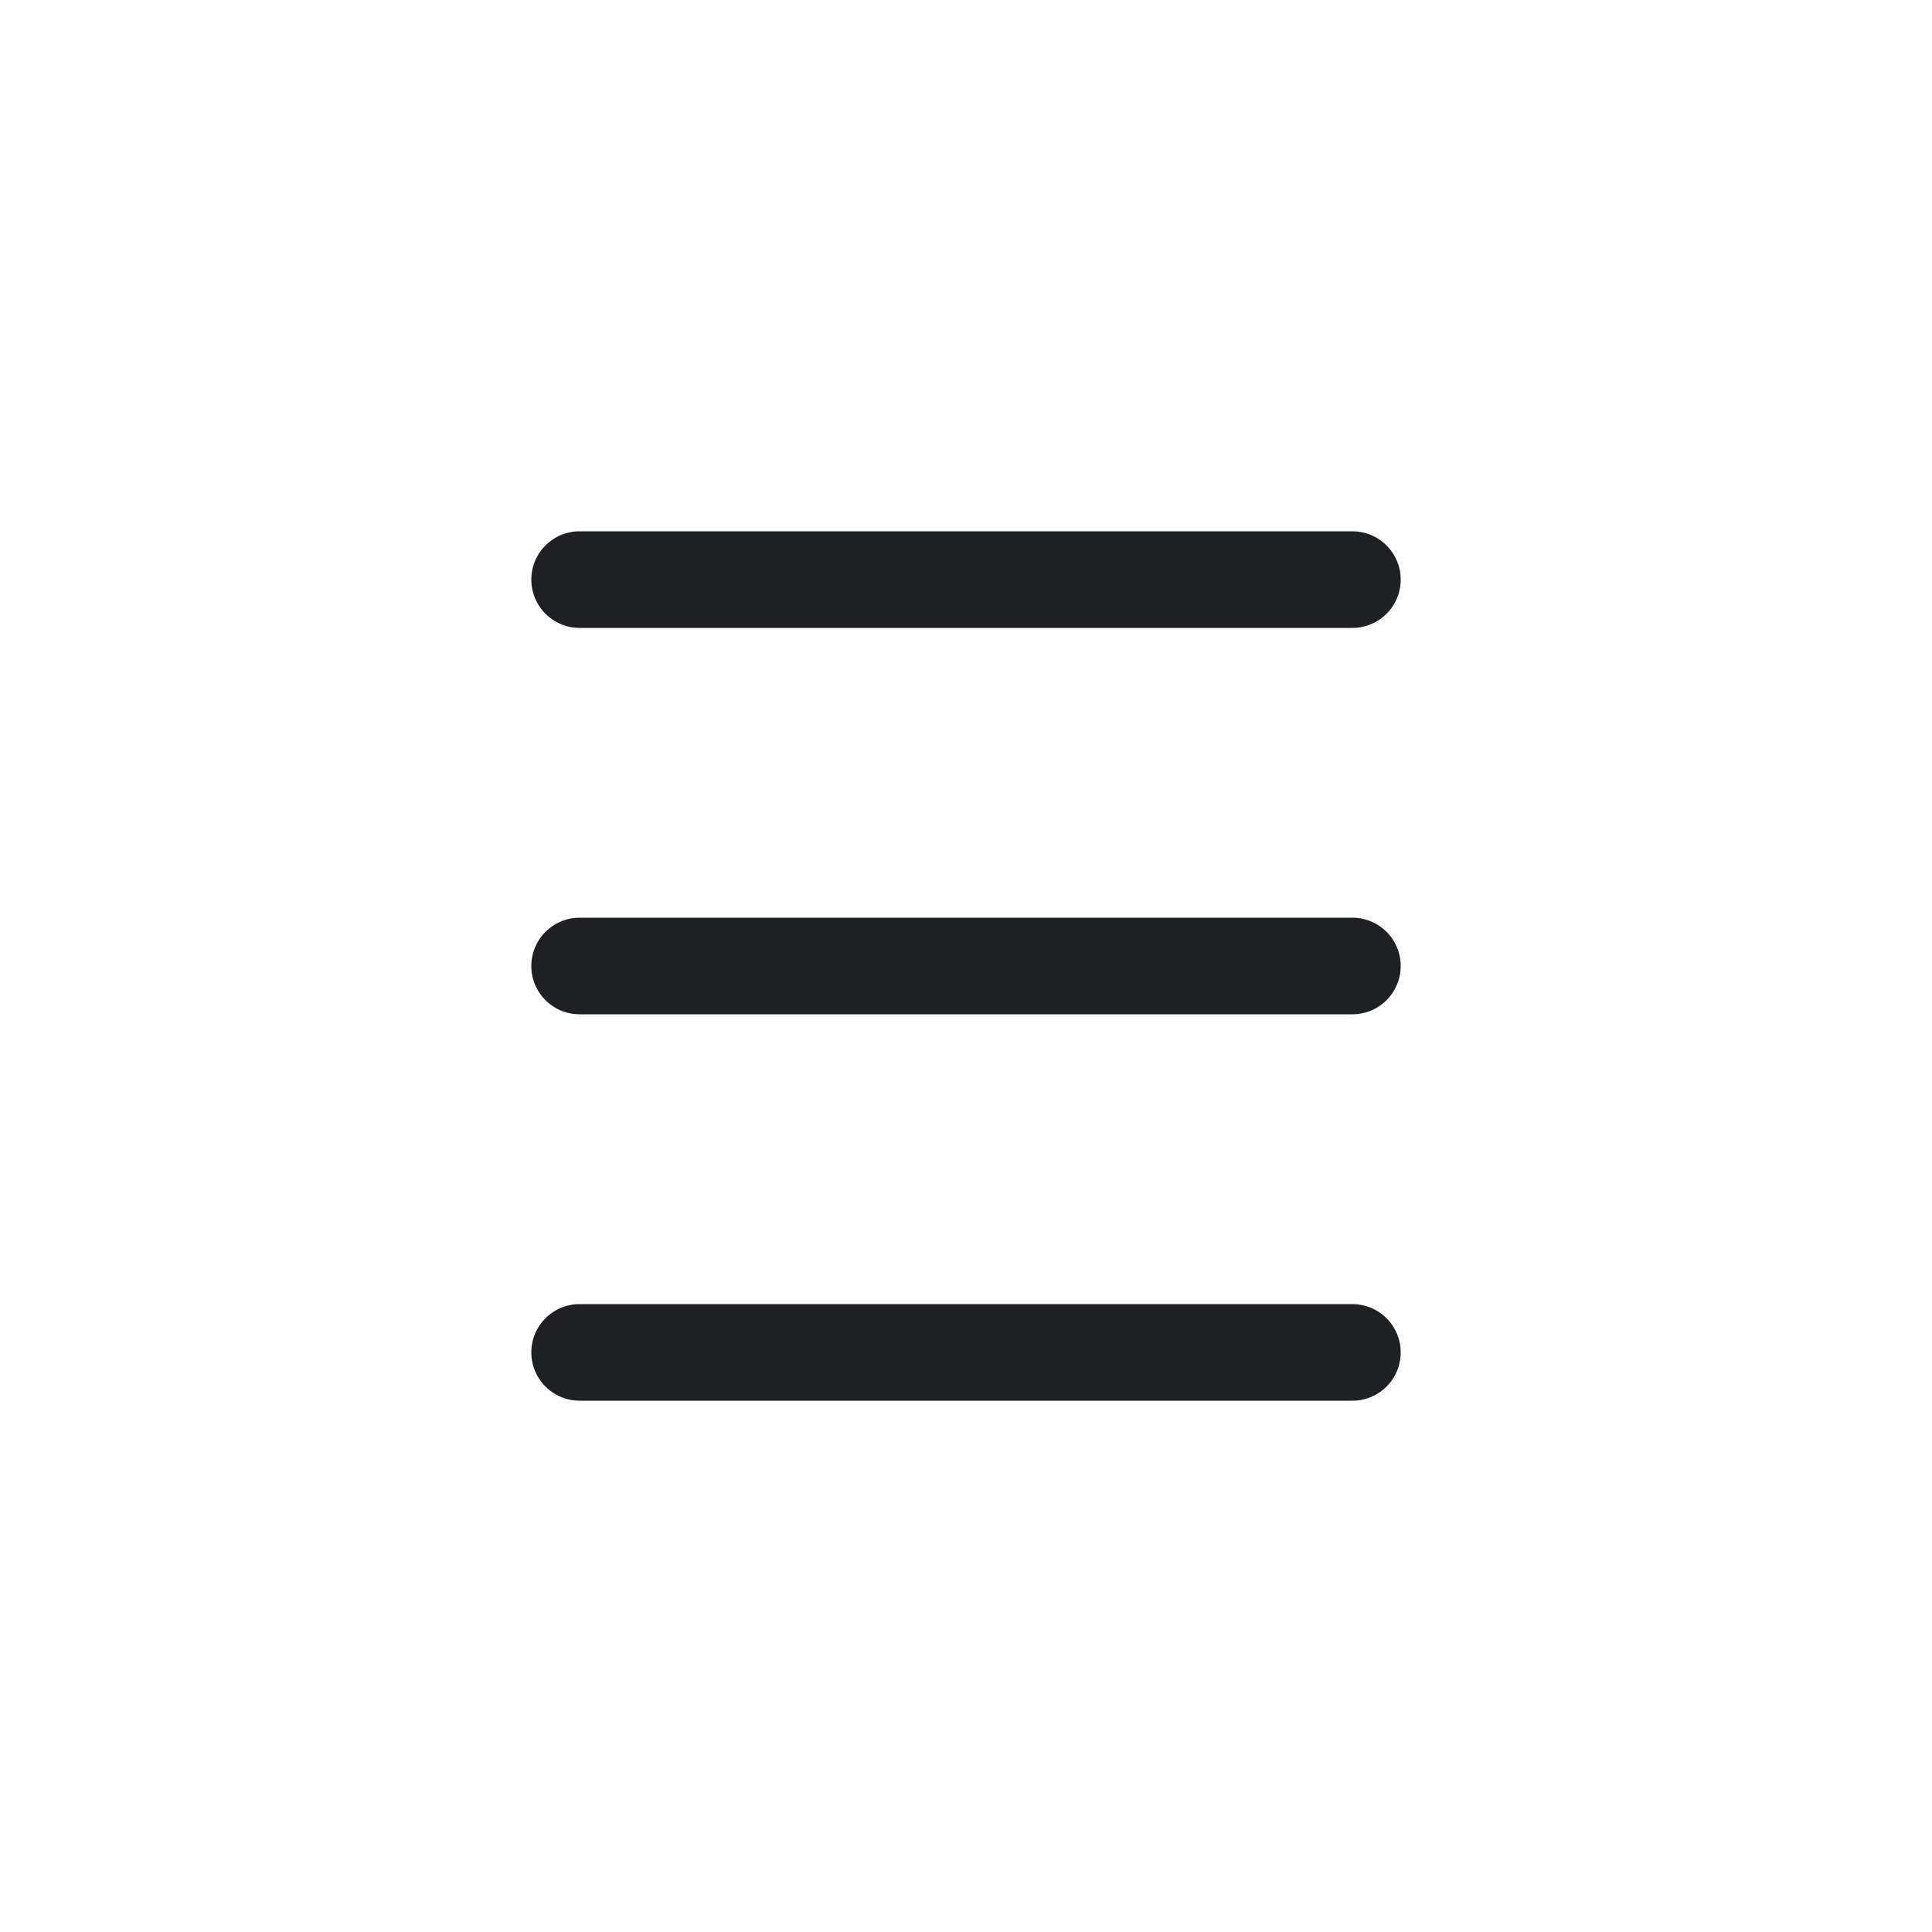
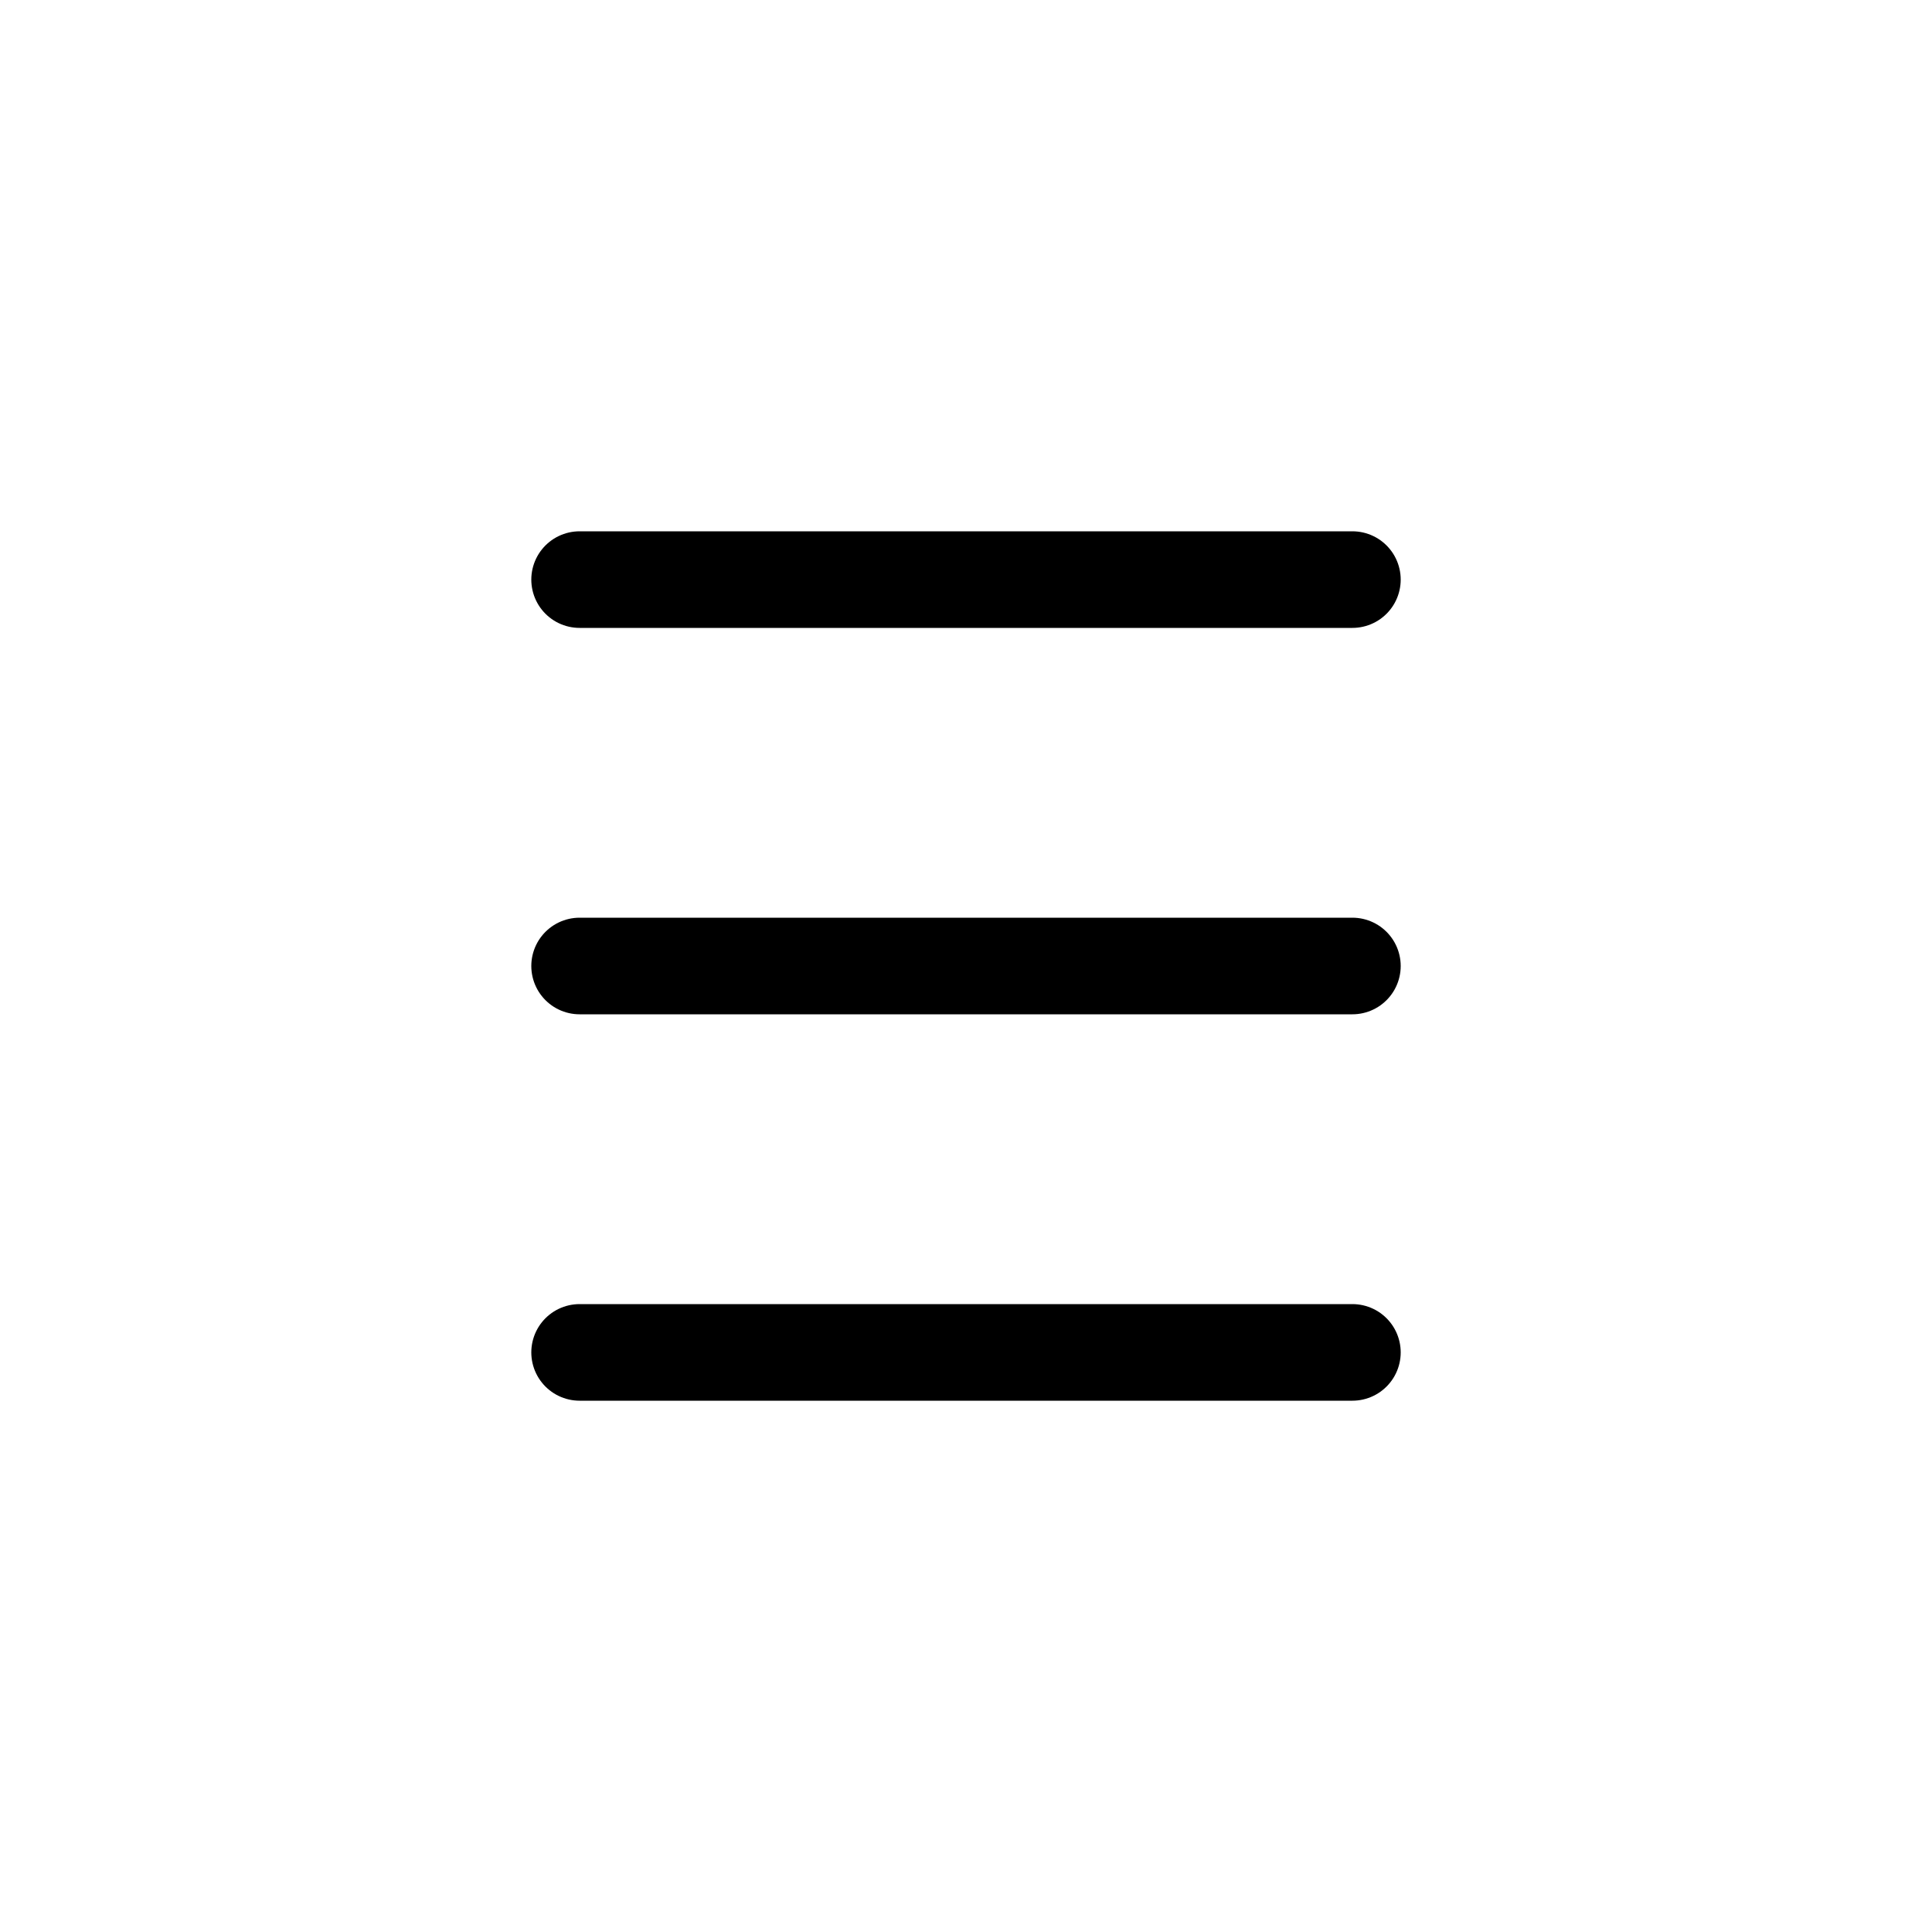
<svg xmlns="http://www.w3.org/2000/svg" preserveAspectRatio="none" overflow="visible" style="display: block;" width="40" height="40" viewBox="0 0 40 40" fill="none">
  <g id="burger-menu">
-     <path id="Vector 1" d="M12 12H28" stroke="#1F2023" stroke-width="2" stroke-linecap="round" />
-     <path id="Vector 2" d="M12 20H28" stroke="#1F2023" stroke-width="2" stroke-linecap="round" />
-     <path id="Vector 3" d="M12 28H28" stroke="#1F2023" stroke-width="2" stroke-linecap="round" />
+     <path id="Vector 1" d="M12 12H28" stroke="currentColor" stroke-width="2" stroke-linecap="round" />
+     <path id="Vector 2" d="M12 20H28" stroke="currentColor" stroke-width="2" stroke-linecap="round" />
+     <path id="Vector 3" d="M12 28H28" stroke="currentColor" stroke-width="2" stroke-linecap="round" />
  </g>
</svg>
